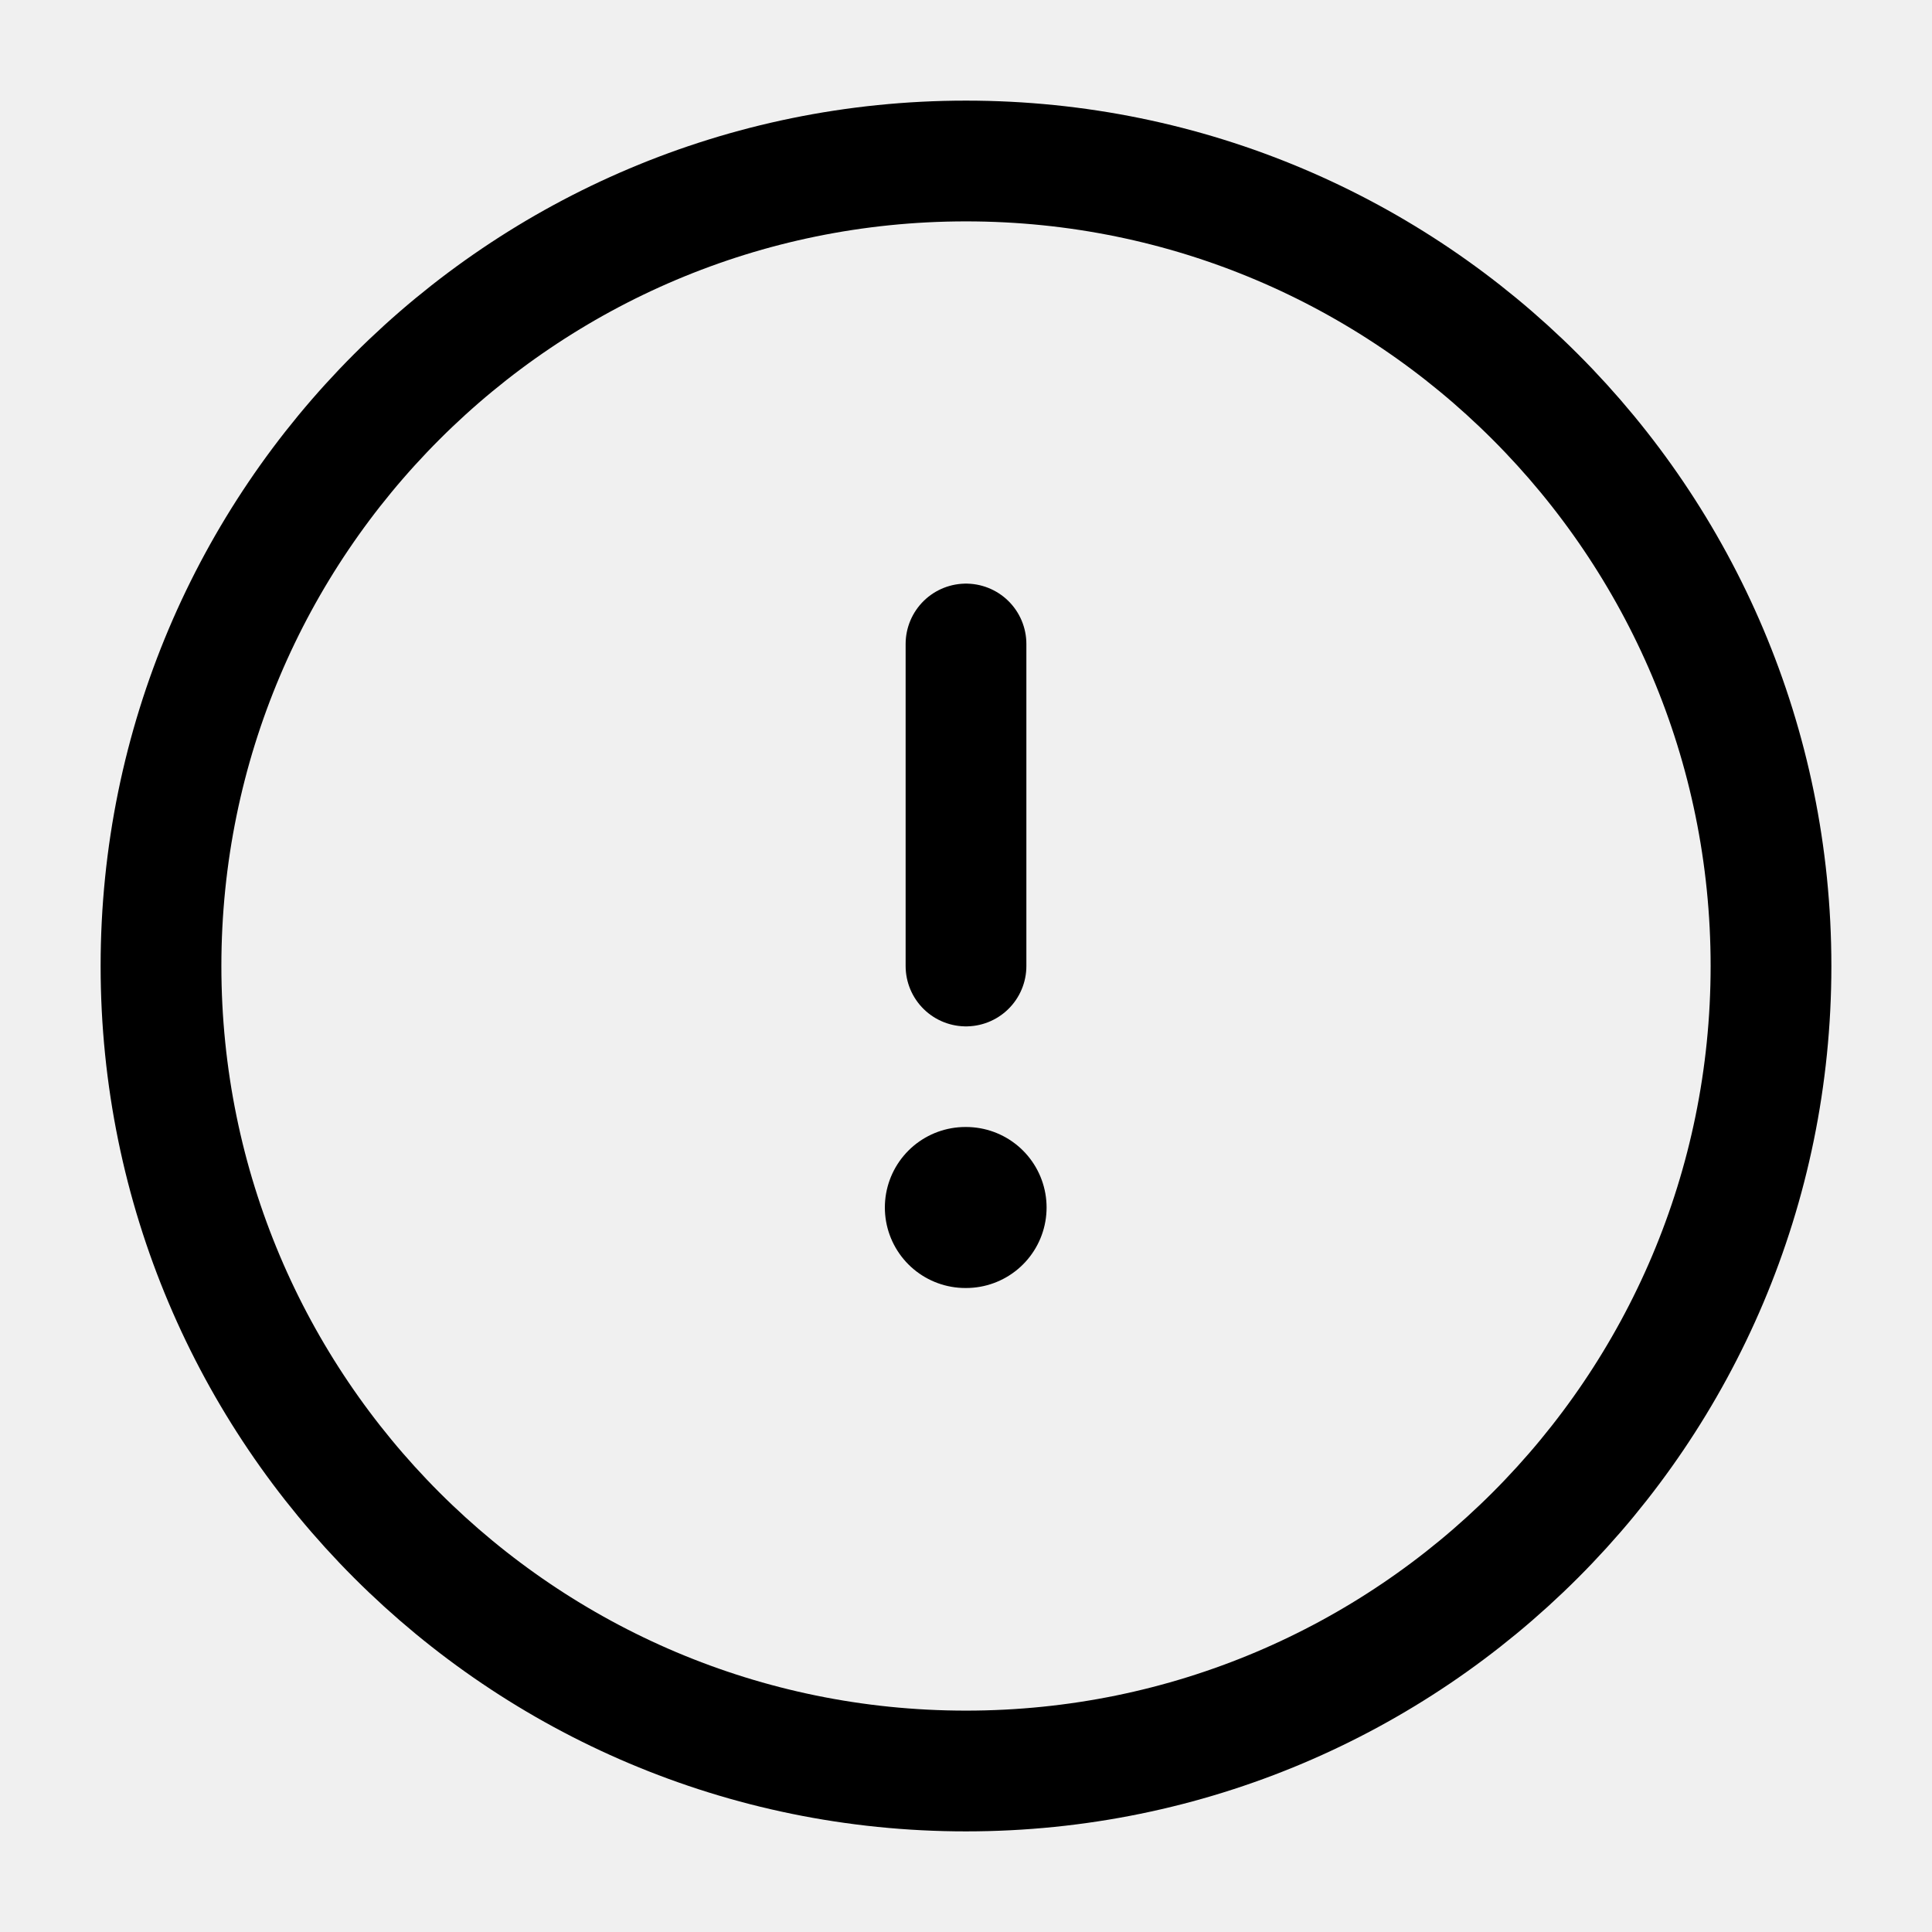
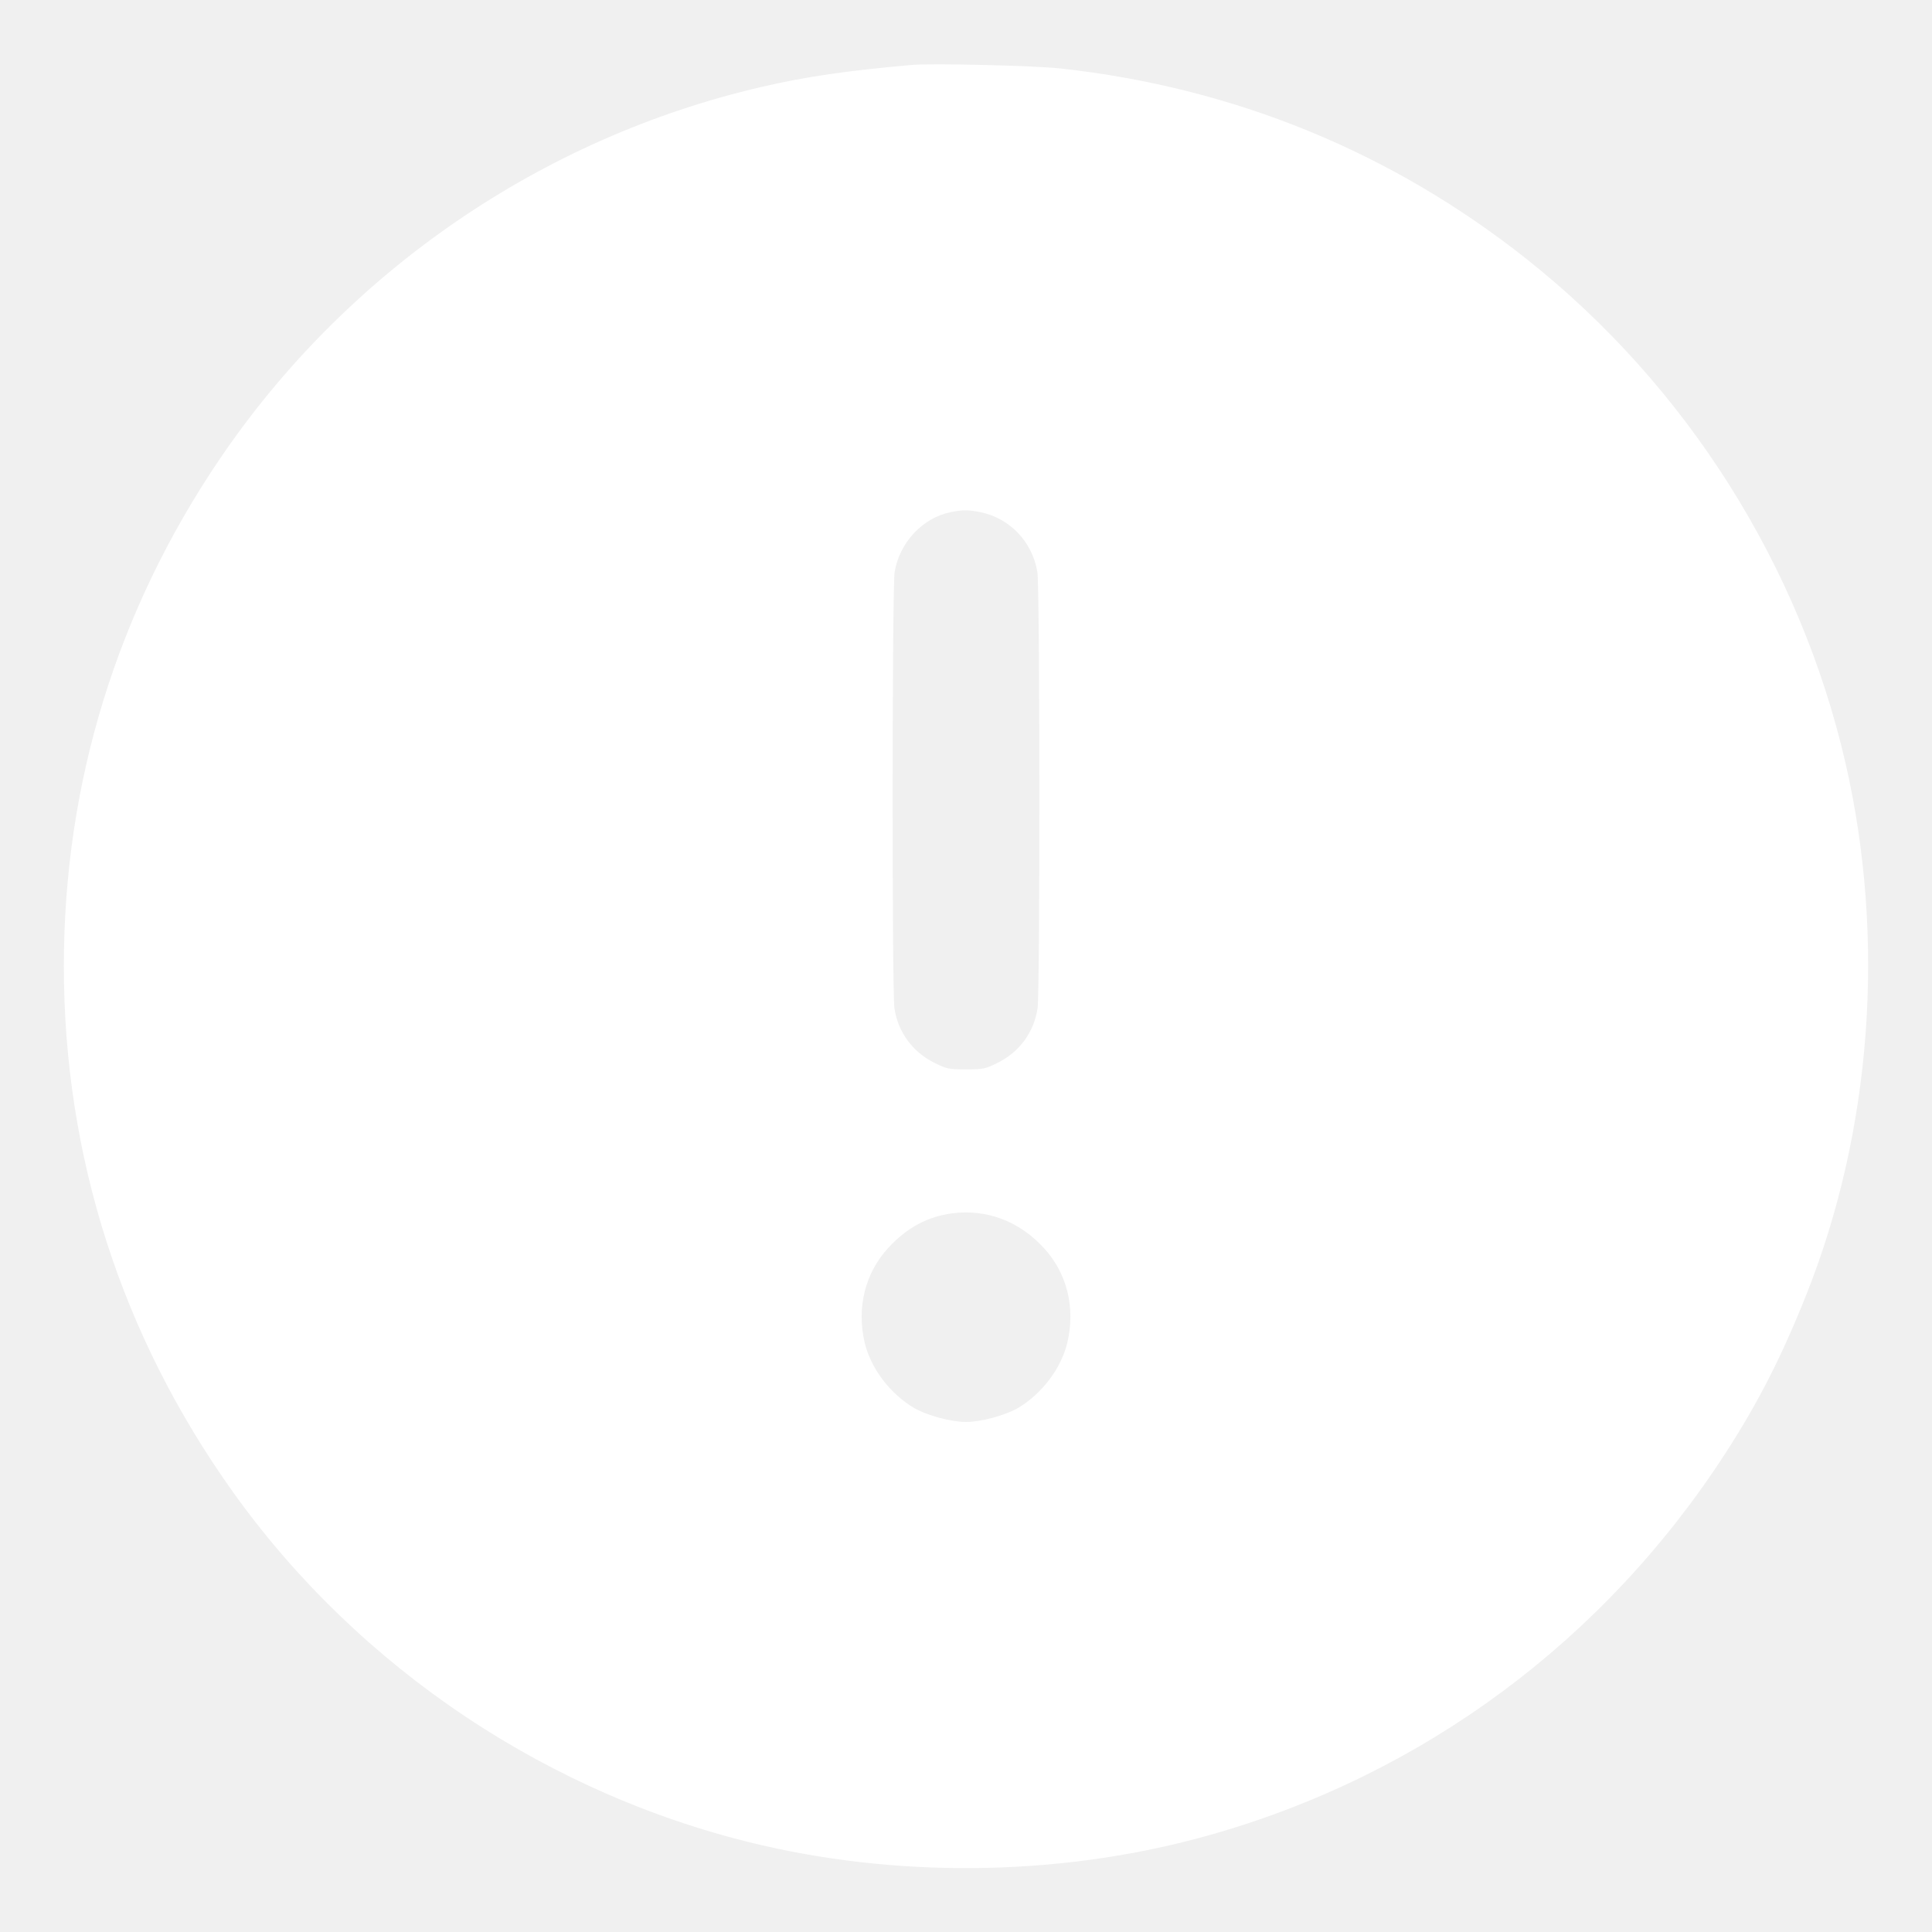
- <svg xmlns="http://www.w3.org/2000/svg" viewBox="0 0 24 24" width="20" height="20" color="#000000" fill="none">
-   <circle cx="12" cy="12" r="10" stroke="currentColor" stroke-width="1.5" />
-   <path d="M11.992 15H12.001" stroke="currentColor" stroke-width="2" stroke-linecap="round" stroke-linejoin="round" />
-   <path d="M12 12L12 8" stroke="currentColor" stroke-width="1.5" stroke-linecap="round" stroke-linejoin="round" />
+ <svg xmlns="http://www.w3.org/2000/svg" width="20" height="20" viewBox="0 0 20 20" fill="none">
+   <path fill-rule="evenodd" clip-rule="evenodd" d="M9.44 0.672C8.764 0.732 8.35 0.792 7.883 0.9C5.608 1.427 3.591 2.811 2.276 4.75C1.211 6.32 0.661 8.108 0.661 10C0.661 11.969 1.257 13.826 2.408 15.44C3.718 17.278 5.706 18.603 7.91 19.107C9.411 19.45 11.053 19.411 12.52 18.997C14.728 18.375 16.609 16.982 17.864 15.04C18.203 14.516 18.446 14.038 18.7 13.4C19.376 11.7 19.522 9.728 19.107 7.91C18.637 5.856 17.459 3.992 15.8 2.679C14.402 1.572 12.772 0.906 10.98 0.709C10.706 0.679 9.653 0.654 9.44 0.672ZM9.844 5.301C9.552 5.359 9.311 5.616 9.261 5.923C9.235 6.083 9.233 10.257 9.259 10.436C9.295 10.684 9.448 10.892 9.676 11.004C9.798 11.065 9.825 11.07 10 11.07C10.175 11.07 10.202 11.065 10.324 11.004C10.553 10.892 10.705 10.684 10.741 10.436C10.767 10.257 10.765 6.083 10.739 5.923C10.688 5.607 10.449 5.359 10.14 5.3C10.02 5.277 9.965 5.277 9.844 5.301ZM9.86 12.56C9.605 12.592 9.388 12.709 9.197 12.916C8.956 13.177 8.866 13.536 8.951 13.898C9.013 14.163 9.213 14.428 9.462 14.575C9.593 14.652 9.844 14.72 10 14.72C10.156 14.72 10.407 14.652 10.539 14.575C10.787 14.428 10.987 14.163 11.049 13.898C11.135 13.536 11.045 13.177 10.803 12.916C10.55 12.641 10.214 12.515 9.86 12.56Z" fill="white" />
</svg>
